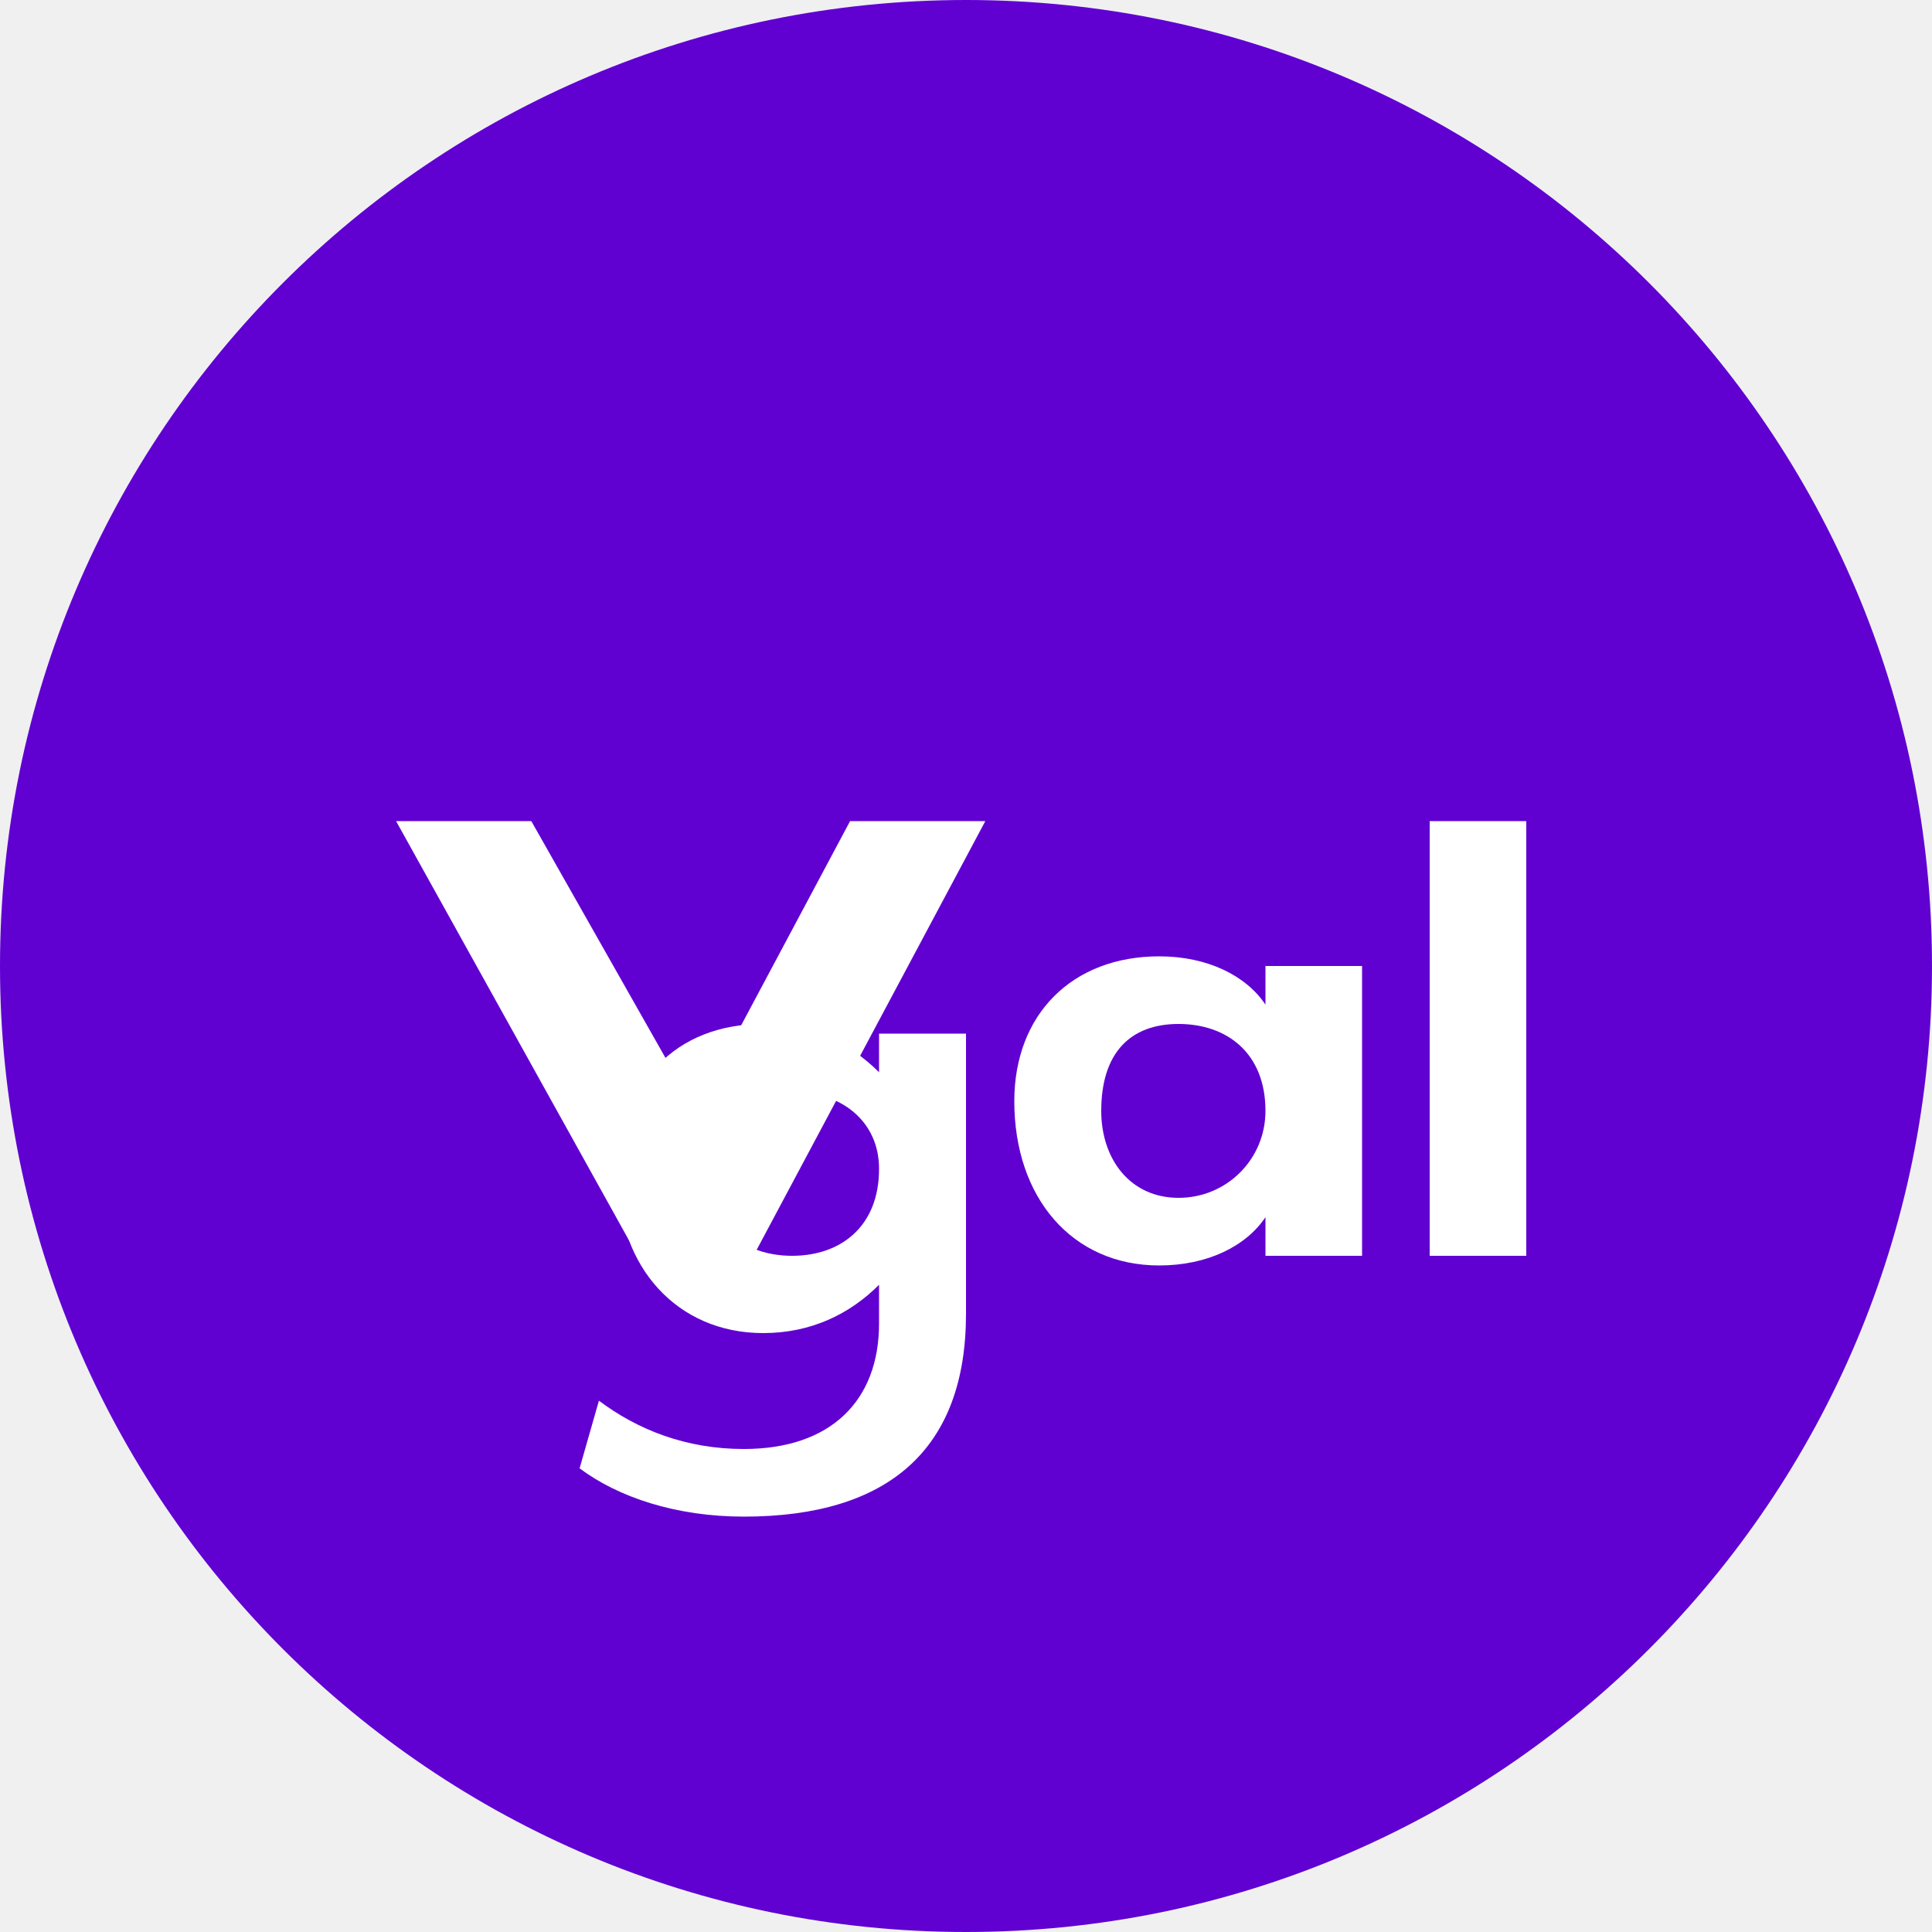
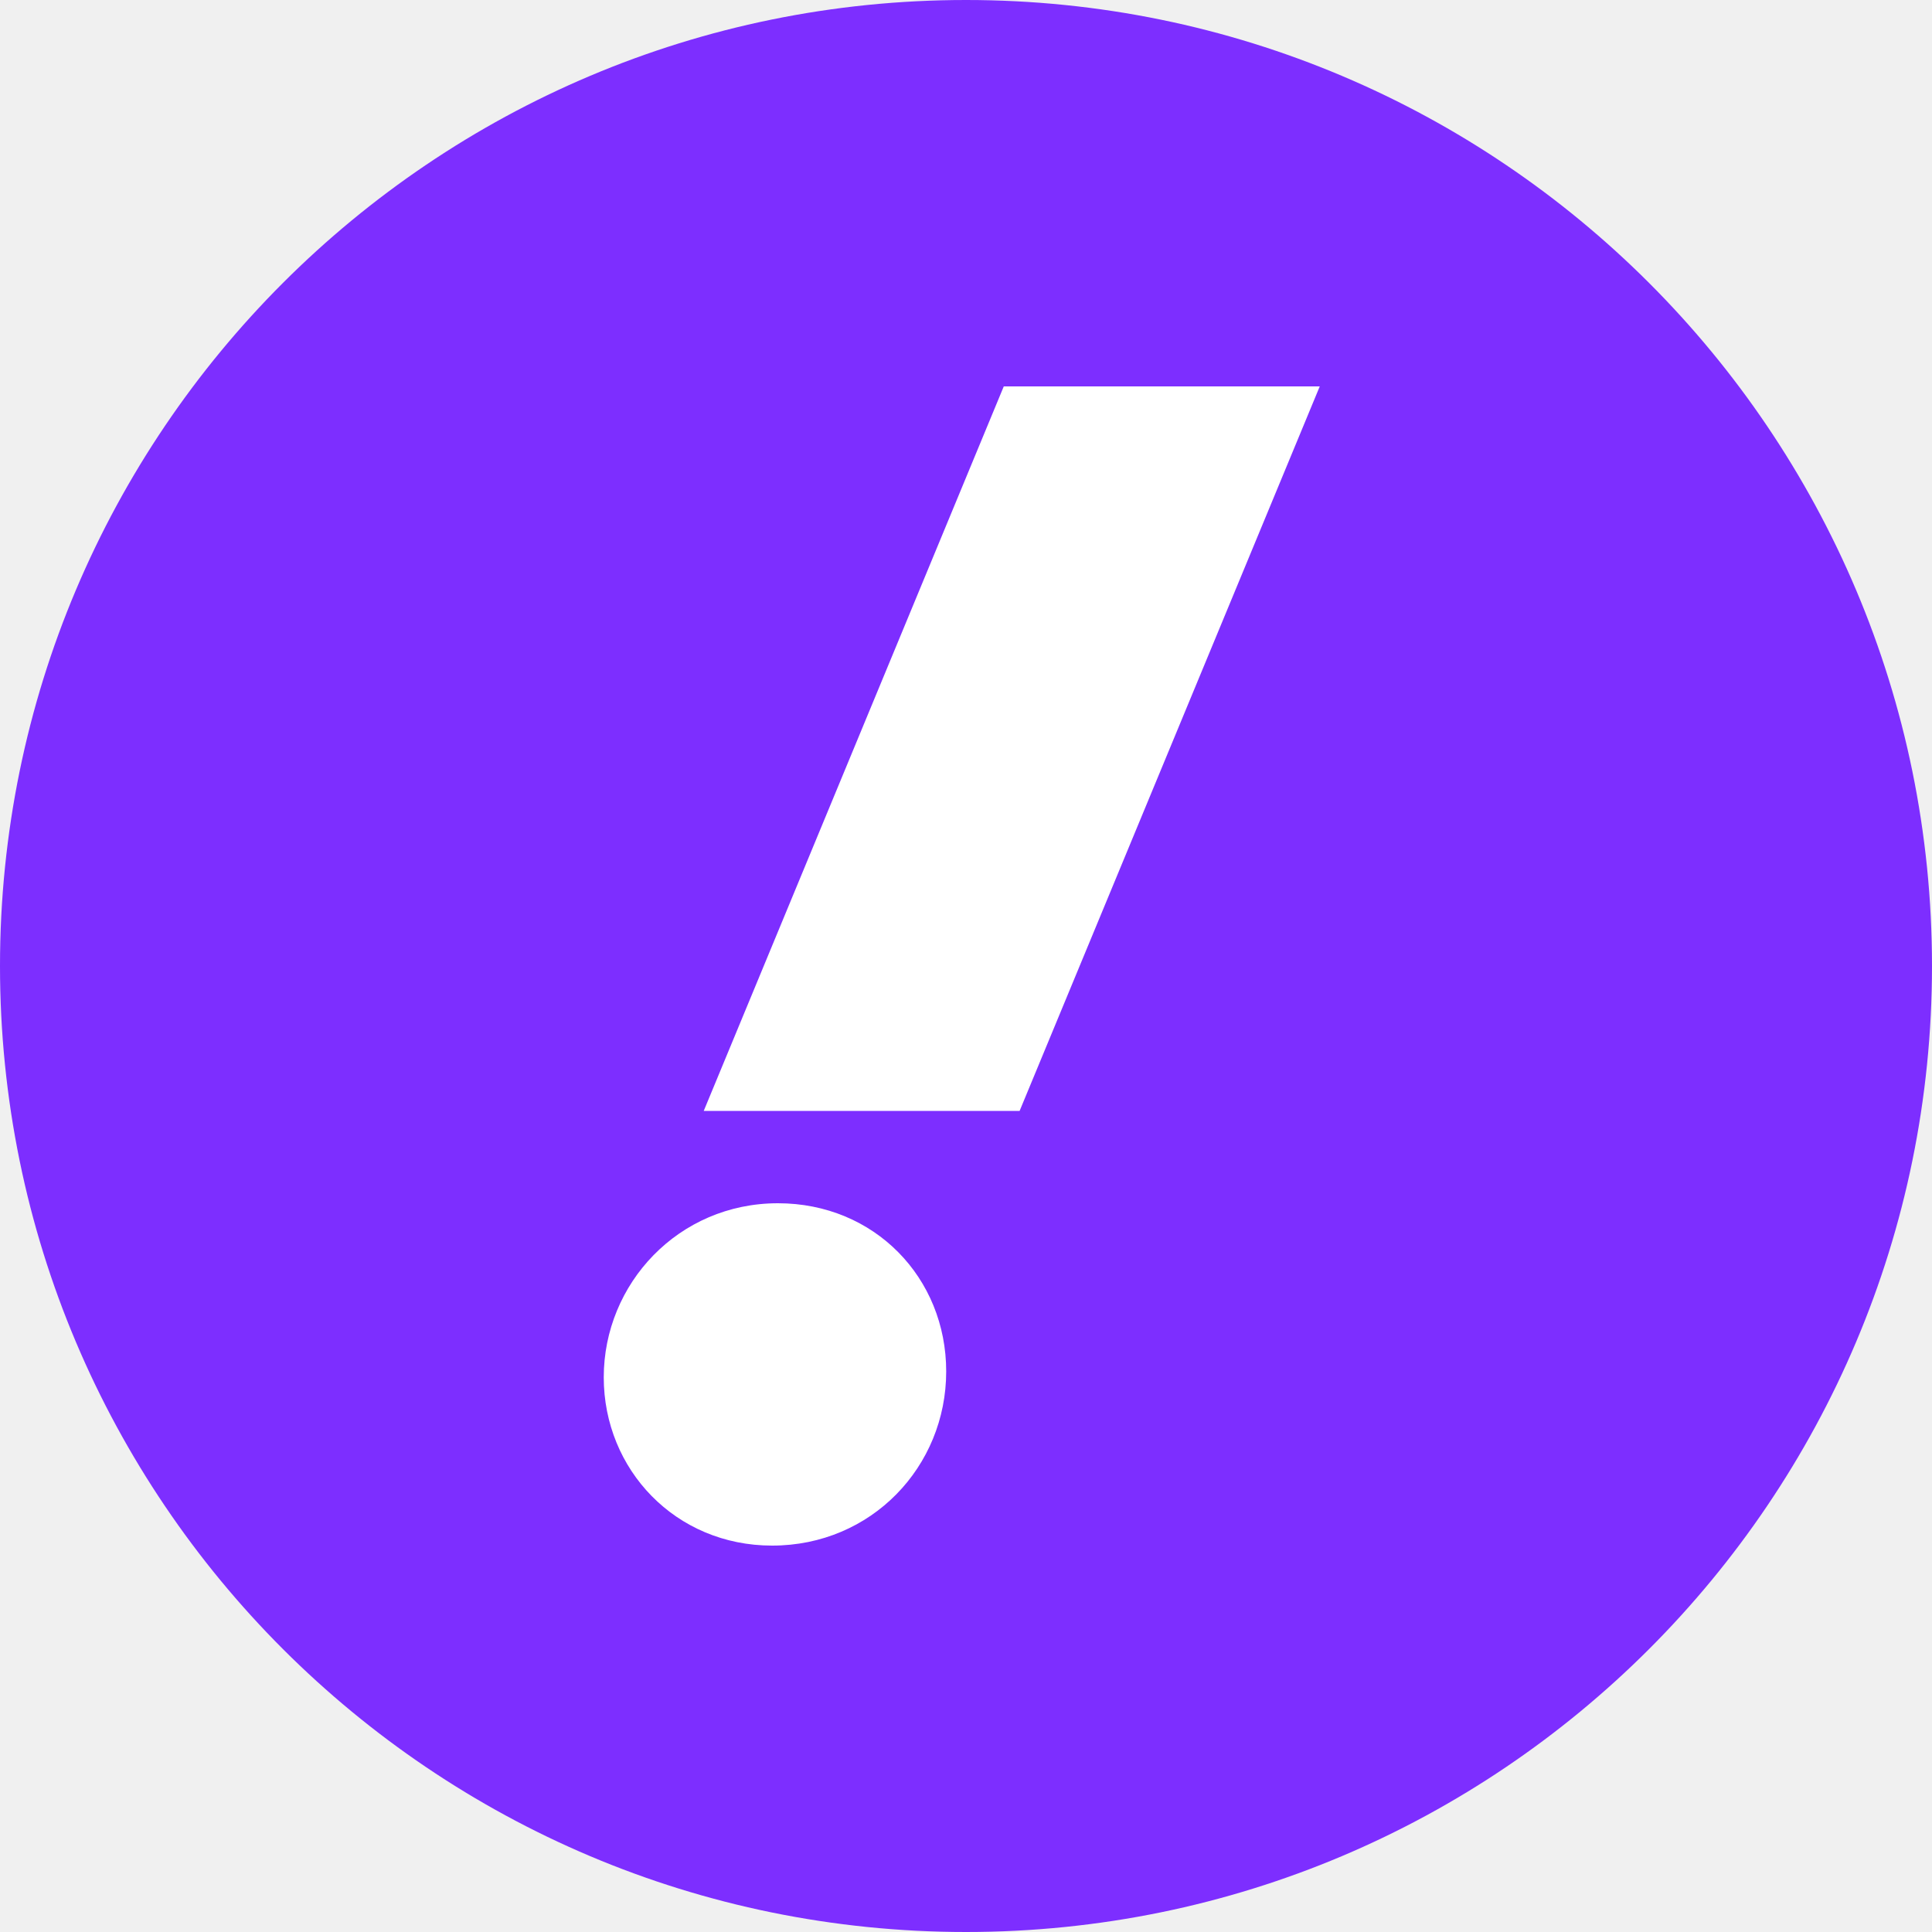
<svg xmlns="http://www.w3.org/2000/svg" width="20" height="20" viewBox="0 0 20 20" fill="none">
-   <circle cx="10" cy="10" r="10" fill="#6001D2" />
-   <path d="M5.5 8.5L7.2 11.5L8.8 8.5H10.2L7.8 13H6.6L4.1 8.5H5.5ZM10.5 11.4C10.5 10.5 11.1 9.9 12 9.9C12.5 9.9 12.9 10.1 13.1 10.4V10H14.1V13H13.1V12.6C12.9 12.9 12.5 13.1 12 13.1C11.1 13.1 10.5 12.4 10.5 11.4ZM13.1 11.5C13.1 10.9 12.7 10.6 12.2 10.6C11.7 10.6 11.4 10.9 11.4 11.5C11.4 12 11.7 12.4 12.2 12.4C12.7 12.4 13.1 12 13.1 11.5ZM14.8 8.5H15.8V13H14.8V8.5Z" fill="white" />
-   <path d="M6.2 14.5C6.6 14.8 7.1 15 7.7 15C8.6 15 9.1 14.5 9.1 13.7V13.3C8.8 13.6 8.4 13.8 7.9 13.8C7 13.8 6.4 13.1 6.4 12.2C6.4 11.2 7 10.6 7.9 10.6C8.4 10.6 8.8 10.8 9.1 11.1V10.7H10V13.6C10 15 9.2 15.7 7.7 15.7C7 15.7 6.4 15.5 6 15.2L6.2 14.5ZM9.1 12.1C9.1 11.6 8.7 11.3 8.2 11.3C7.7 11.3 7.3 11.6 7.3 12.1C7.3 12.7 7.7 13 8.2 13C8.7 13 9.1 12.7 9.1 12.1Z" fill="white" />
+   <path d="M0 10C0 4.477 4.477 0 10 0C15.523 0 20 4.477 20 10C20 15.523 15.523 20 10 20C4.477 20 0 15.523 0 10Z" fill="#7D2EFF" />
+   <path d="M8.053 12.456C7.023 12.456 6.25 13.289 6.25 14.258C6.25 15.212 6.992 16 7.993 16C9.022 16 9.795 15.182 9.795 14.197C9.795 13.228 9.053 12.456 8.053 12.456Z" fill="white" />
+   <path d="M10.391 4L7.285 11.5H10.555L13.662 4H10.391Z" fill="white" />
</svg>
